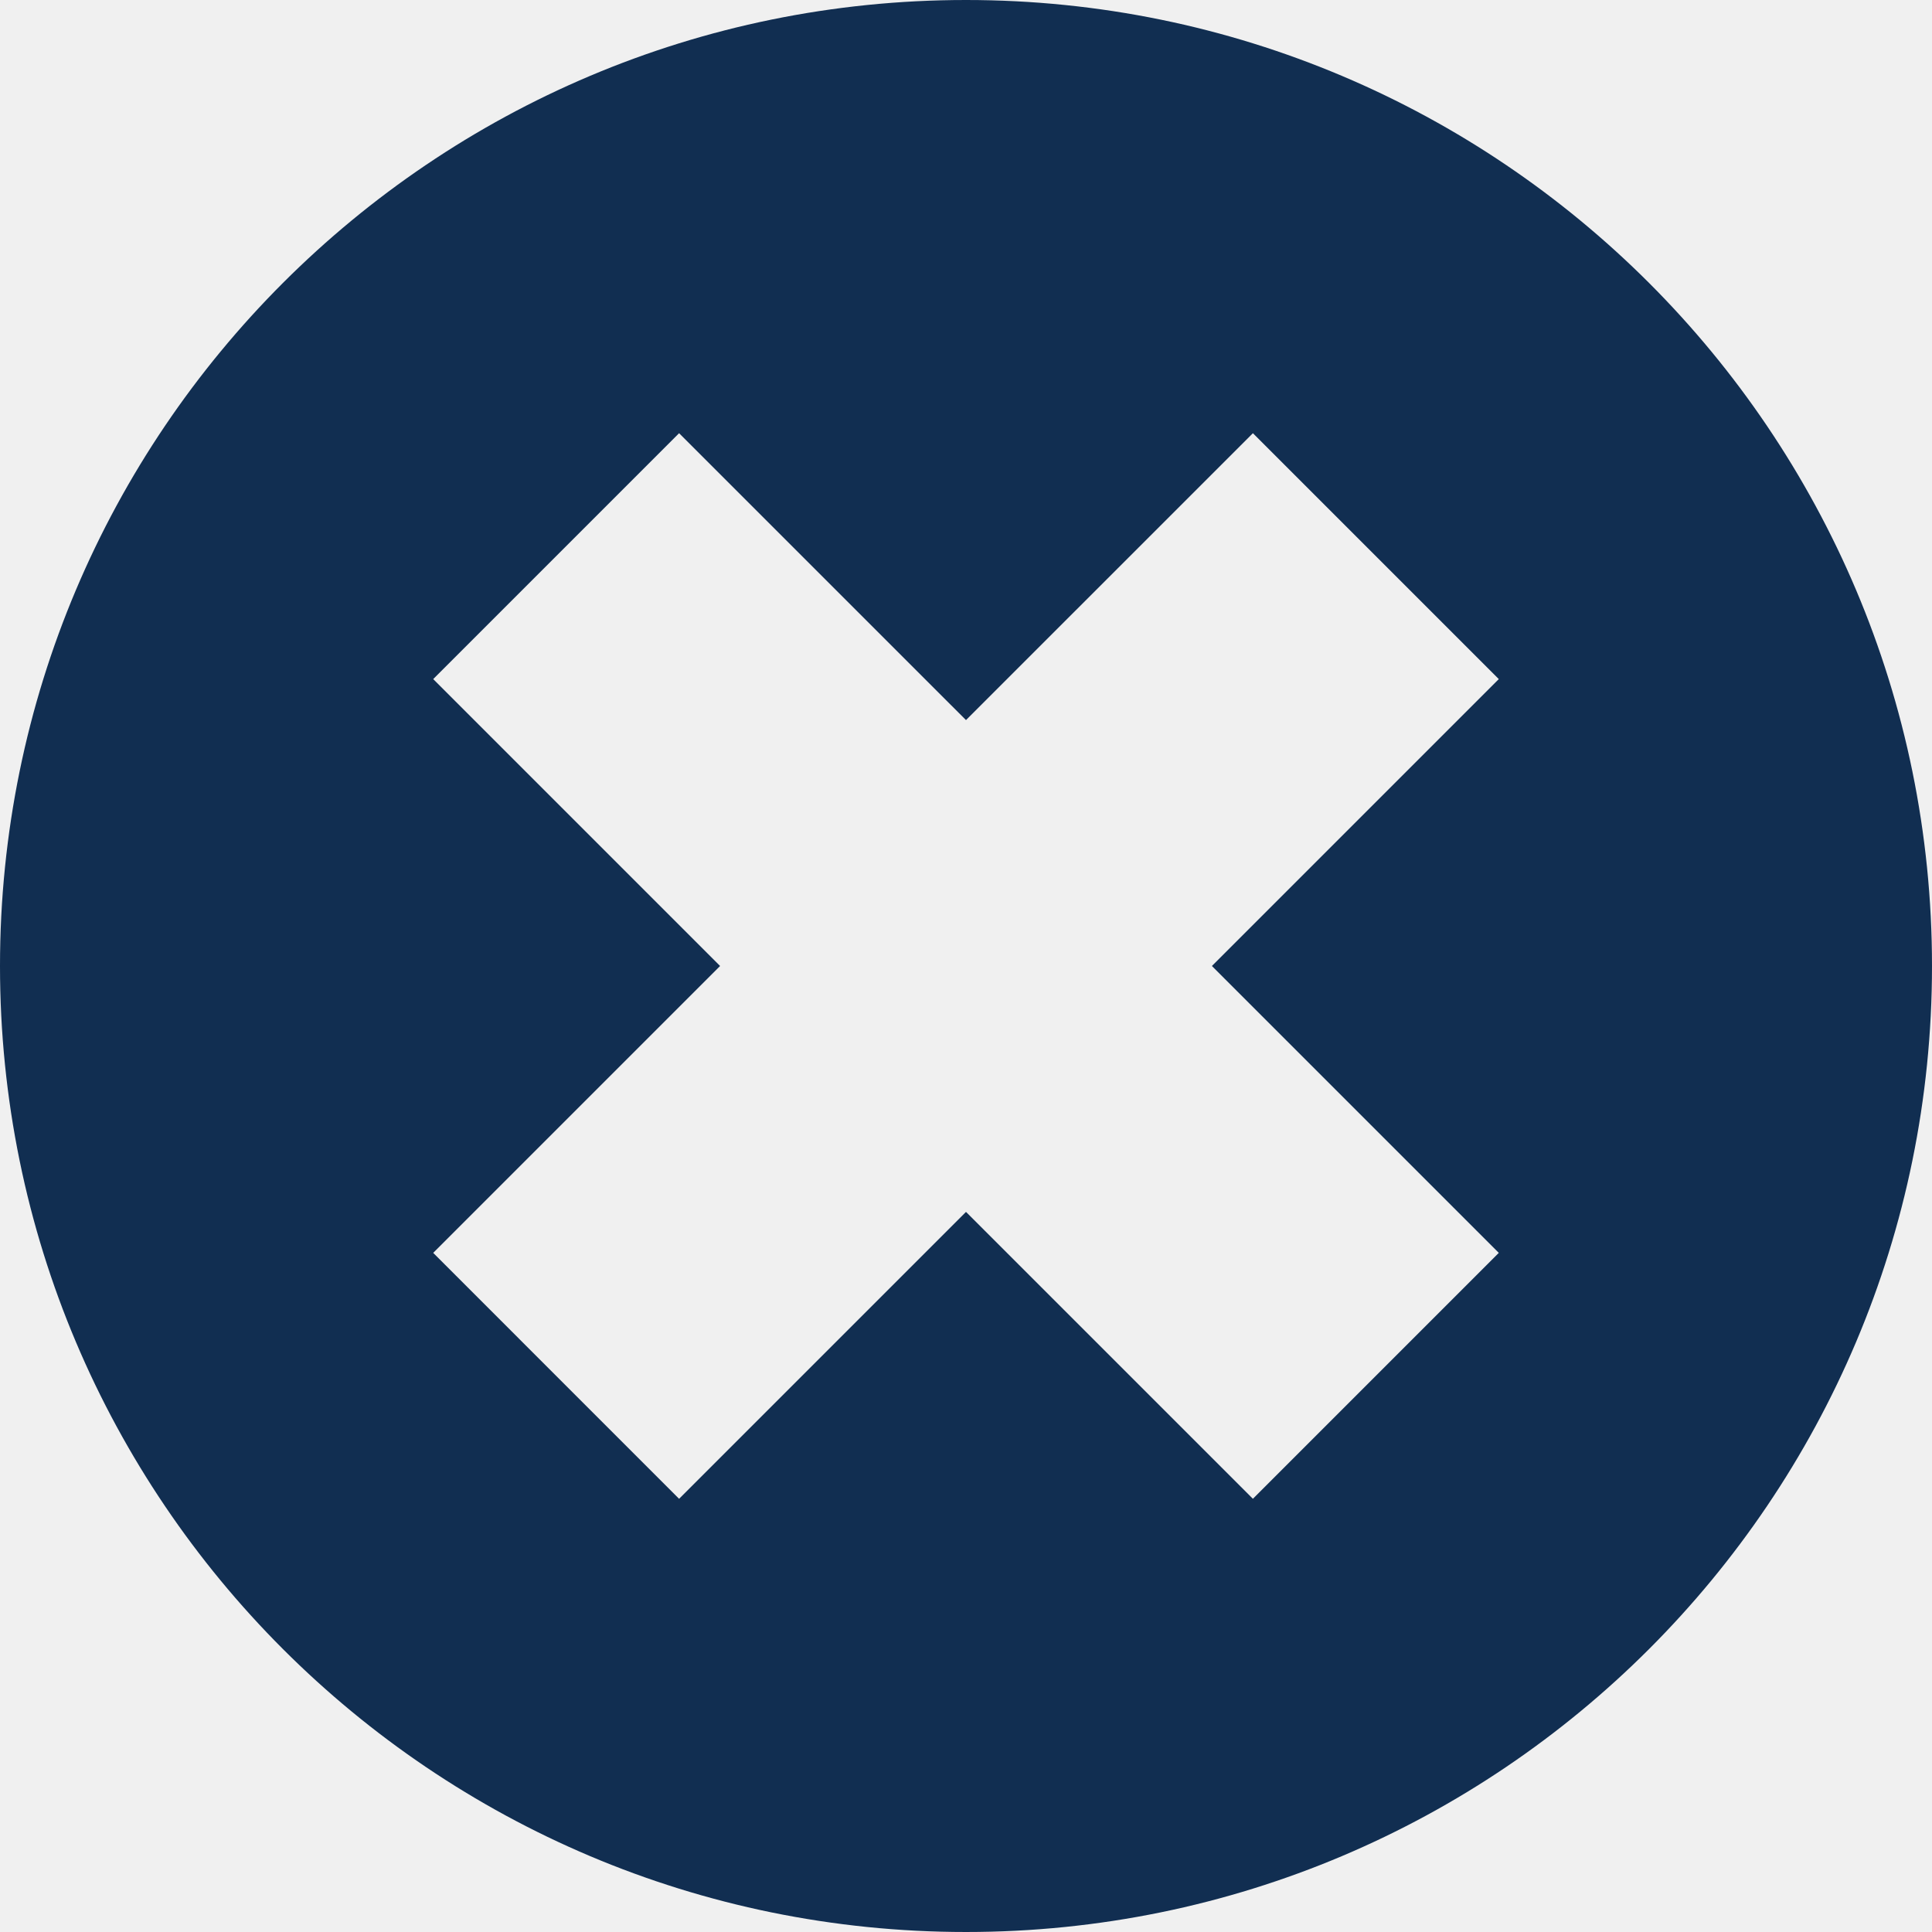
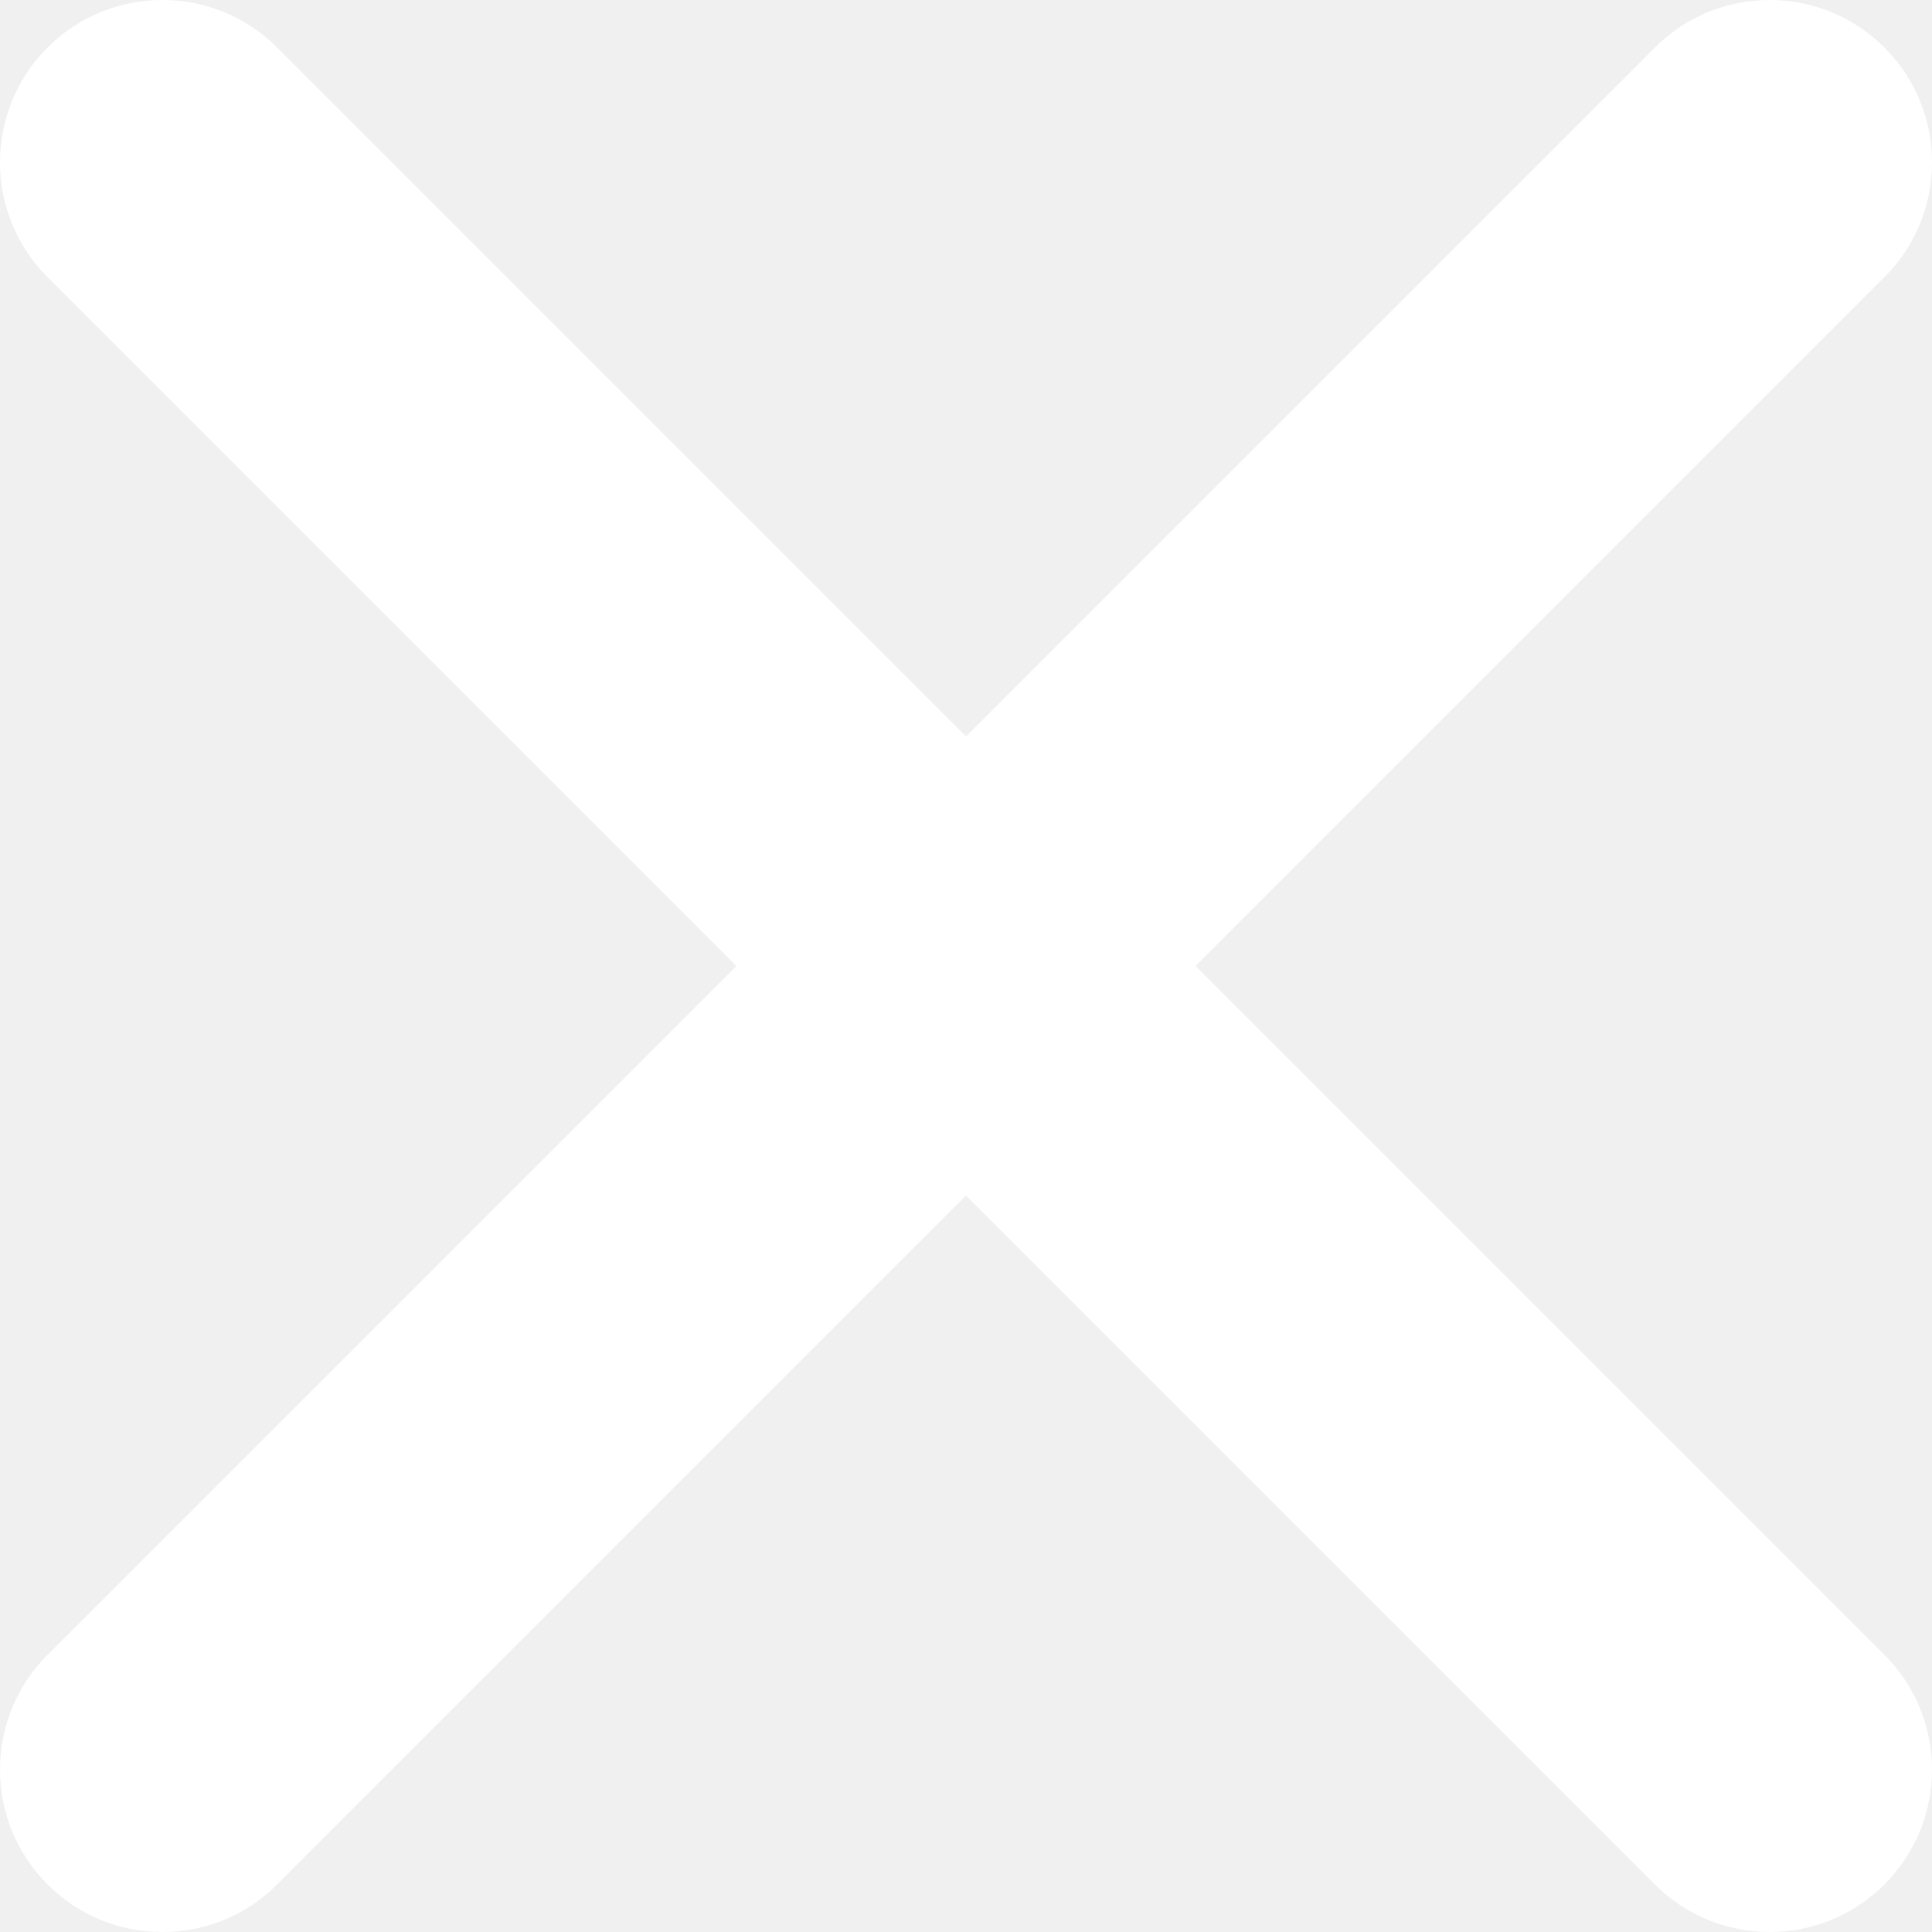
- <svg xmlns="http://www.w3.org/2000/svg" version="1.1" id="Layer_1" x="0px" y="0px" viewBox="0 0 426.667 426.667" style="enable-background:new 0 0 426.667 426.667;" xml:space="preserve" width="512px" height="512px" class="">
+ <svg xmlns="http://www.w3.org/2000/svg" version="1.1" id="Capa_1" x="0px" y="0px" viewBox="0 0 212.982 212.982" style="enable-background:new 0 0 212.982 212.982;" xml:space="preserve" width="512px" height="512px">
  <g>
-     <path d="M213.333,0C95.514,0,0,95.514,0,213.333s95.514,213.333,213.333,213.333  s213.333-95.514,213.333-213.333S331.153,0,213.333,0z M330.995,276.689l-54.302,54.306l-63.36-63.356l-63.36,63.36l-54.302-54.31  l63.356-63.356l-63.356-63.36l54.302-54.302l63.36,63.356l63.36-63.356l54.302,54.302l-63.356,63.36L330.995,276.689z" data-original="#F05228" class="active-path" data-old_color="#112e51" fill="#112e51" />
+     <g id="Close">
+       <path d="M131.804,106.491l75.936-75.936c6.99-6.99,6.99-18.323,0-25.312   c-6.99-6.99-18.322-6.99-25.312,0l-75.937,75.937L30.554,5.242c-6.99-6.99-18.322-6.99-25.312,0c-6.989,6.99-6.989,18.323,0,25.312   l75.937,75.936L5.242,182.427c-6.989,6.99-6.989,18.323,0,25.312c6.99,6.99,18.322,6.99,25.312,0l75.937-75.937l75.937,75.937   c6.989,6.99,18.322,6.99,25.312,0c6.99-6.99,6.99-18.322,0-25.312L131.804,106.491z" data-original="#000000" class="active-path" data-old_color="#893F3F" fill="#FFFFFF" />
+     </g>
  </g>
</svg>
